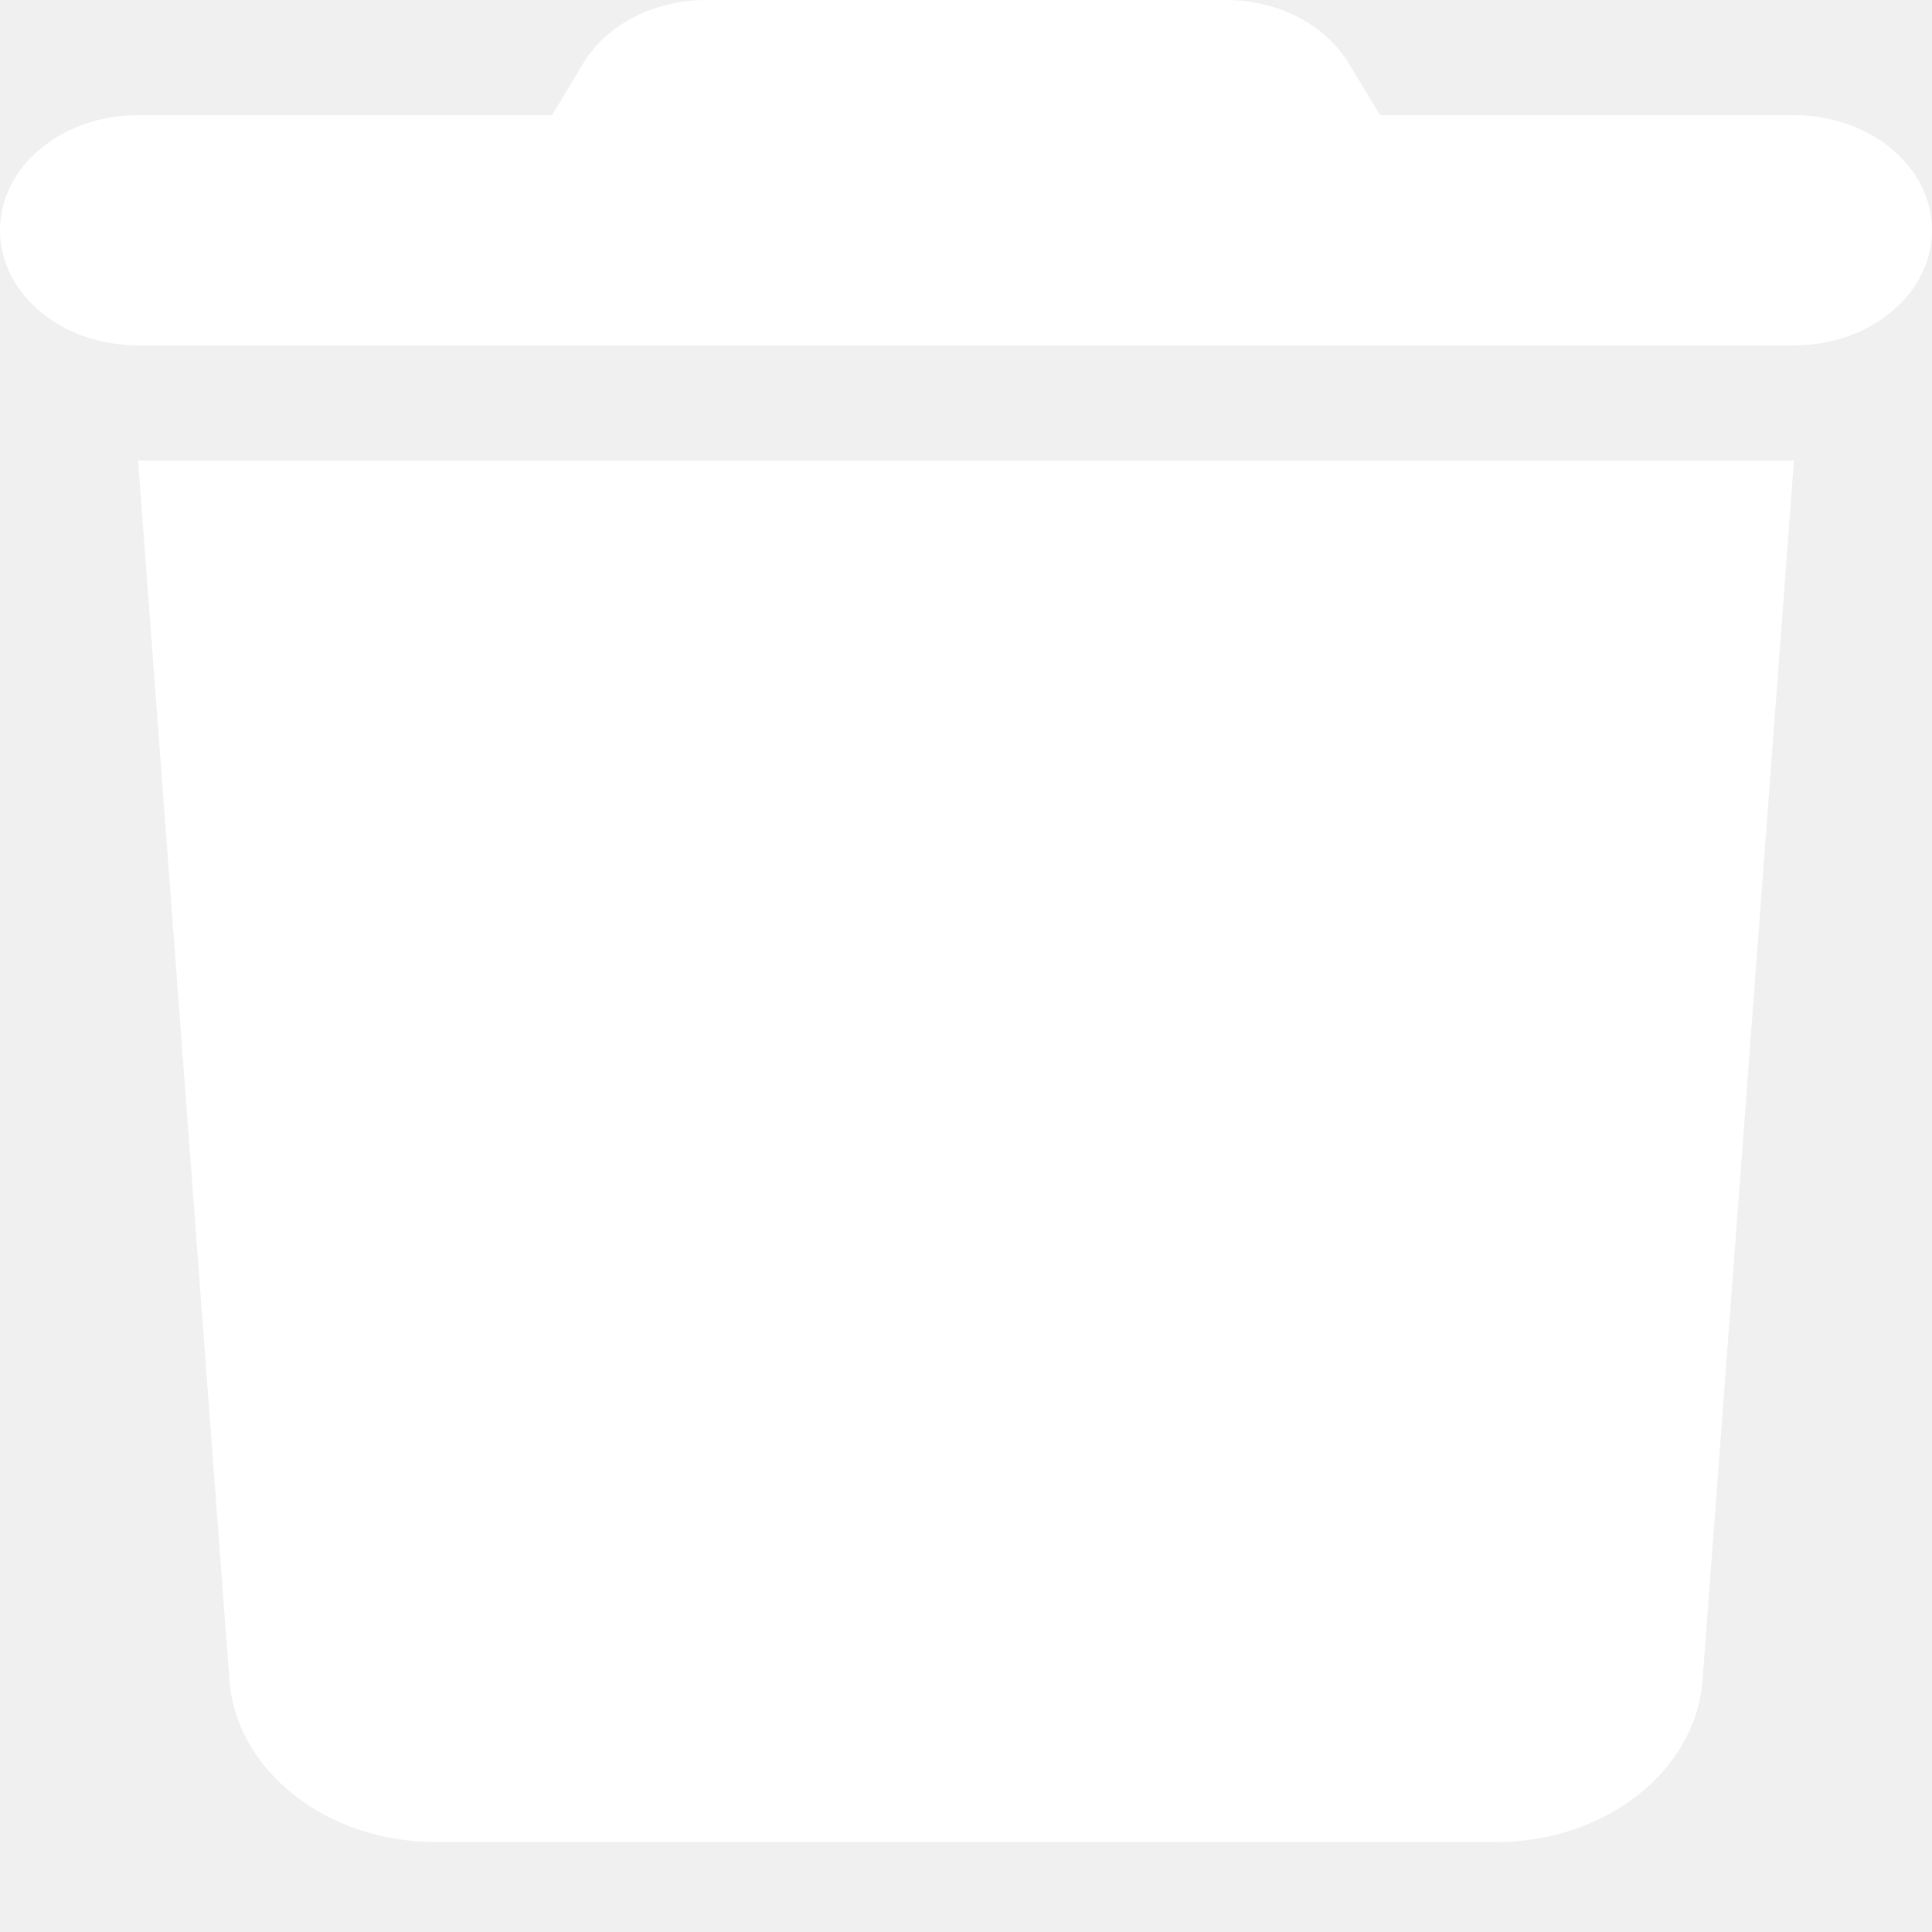
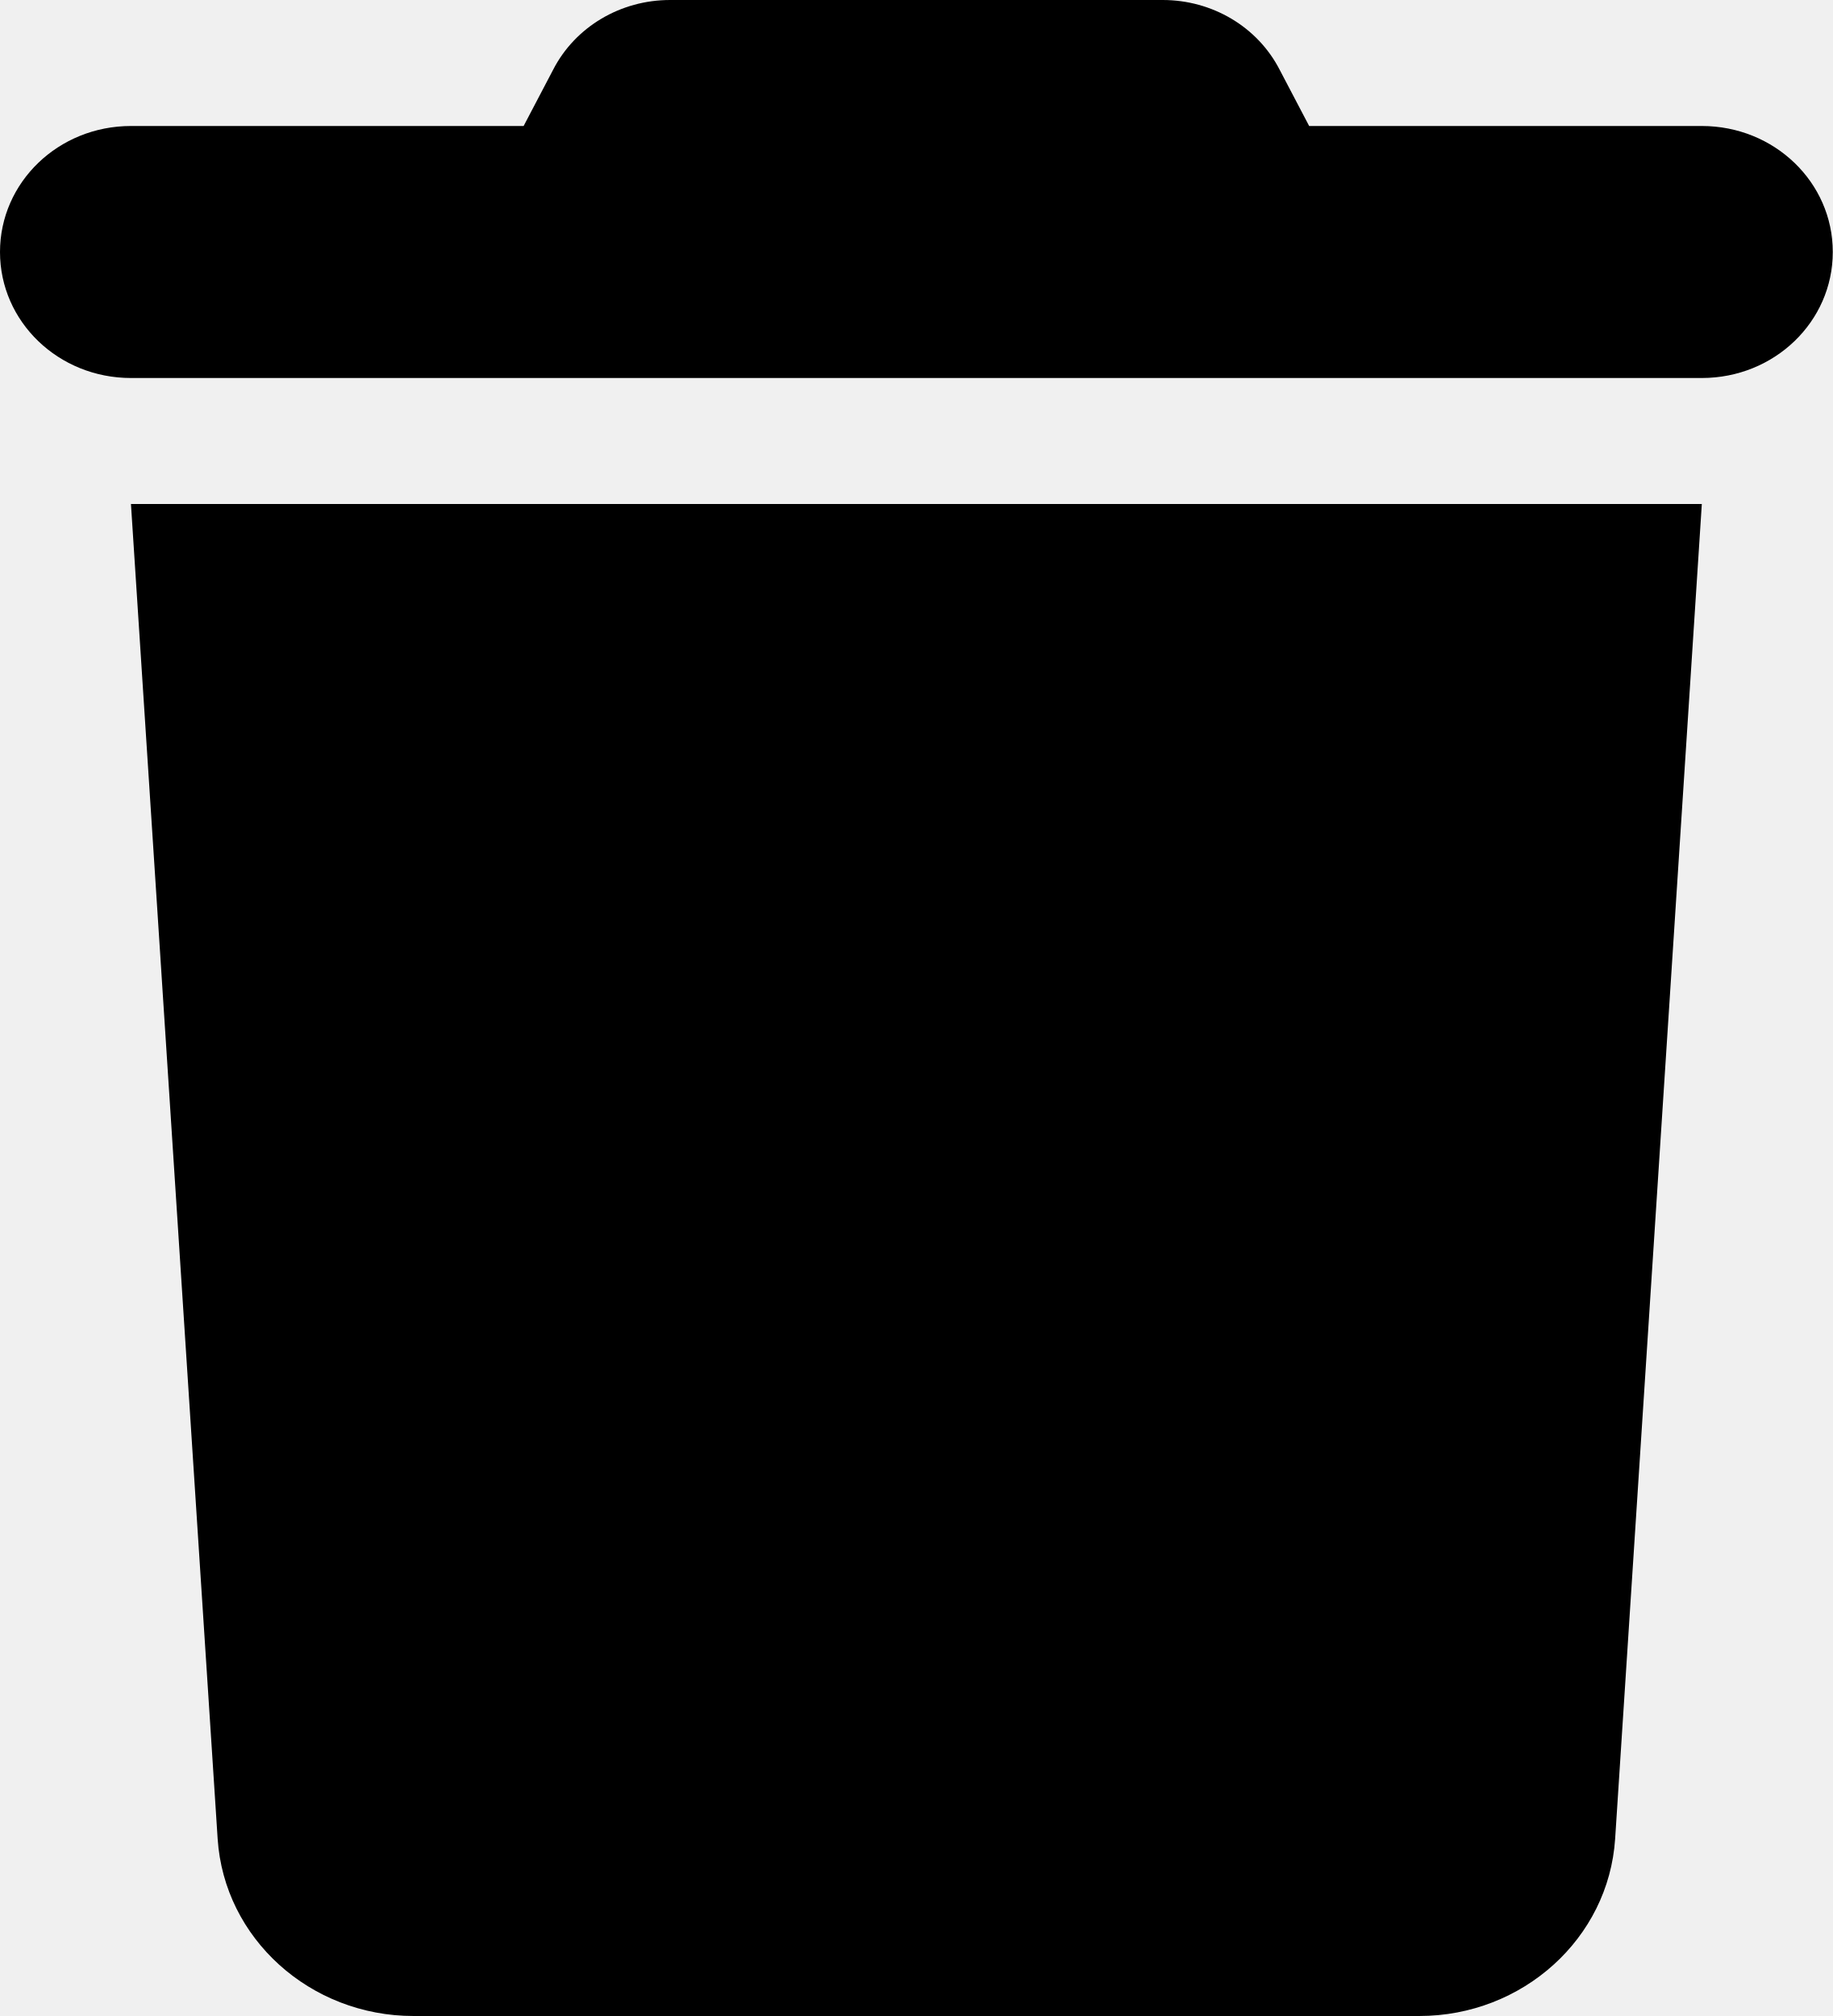
- <svg xmlns="http://www.w3.org/2000/svg" width="13" height="13" viewBox="0 0 13 13" fill="black">
-   <path d="M3.923 0.429L3.714 0.775H0.929C0.415 0.775 0 1.121 0 1.549C0 1.978 0.415 2.324 0.929 2.324H12.071C12.585 2.324 13 1.978 13 1.549C13 1.121 12.585 0.775 12.071 0.775H9.286L9.077 0.429C8.92 0.165 8.598 0 8.247 0H4.753C4.402 0 4.08 0.165 3.923 0.429ZM12.071 3.099H0.929L1.544 11.306C1.59 11.918 2.2 12.395 2.934 12.395H10.066C10.8 12.395 11.41 11.918 11.456 11.306L12.071 3.099Z" fill="white" />
+ <svg xmlns="http://www.w3.org/2000/svg" width="20" height="22" viewBox="0 0 20 22" fill="none">
+   <path d="M6.036 0.761L5.714 1.375H1.429C0.638 1.375 0 1.989 0 2.75C0 3.511 0.638 4.125 1.429 4.125H18.571C19.362 4.125 20 3.511 20 2.75C20 1.989 19.362 1.375 18.571 1.375H14.286L13.964 0.761C13.723 0.292 13.228 0 12.688 0H7.312C6.772 0 6.277 0.292 6.036 0.761ZM18.571 5.5H1.429L2.375 20.066C2.446 21.154 3.384 22 4.513 22H15.487C16.616 22 17.554 21.154 17.625 20.066L18.571 5.5Z" fill="black" />
</svg>
